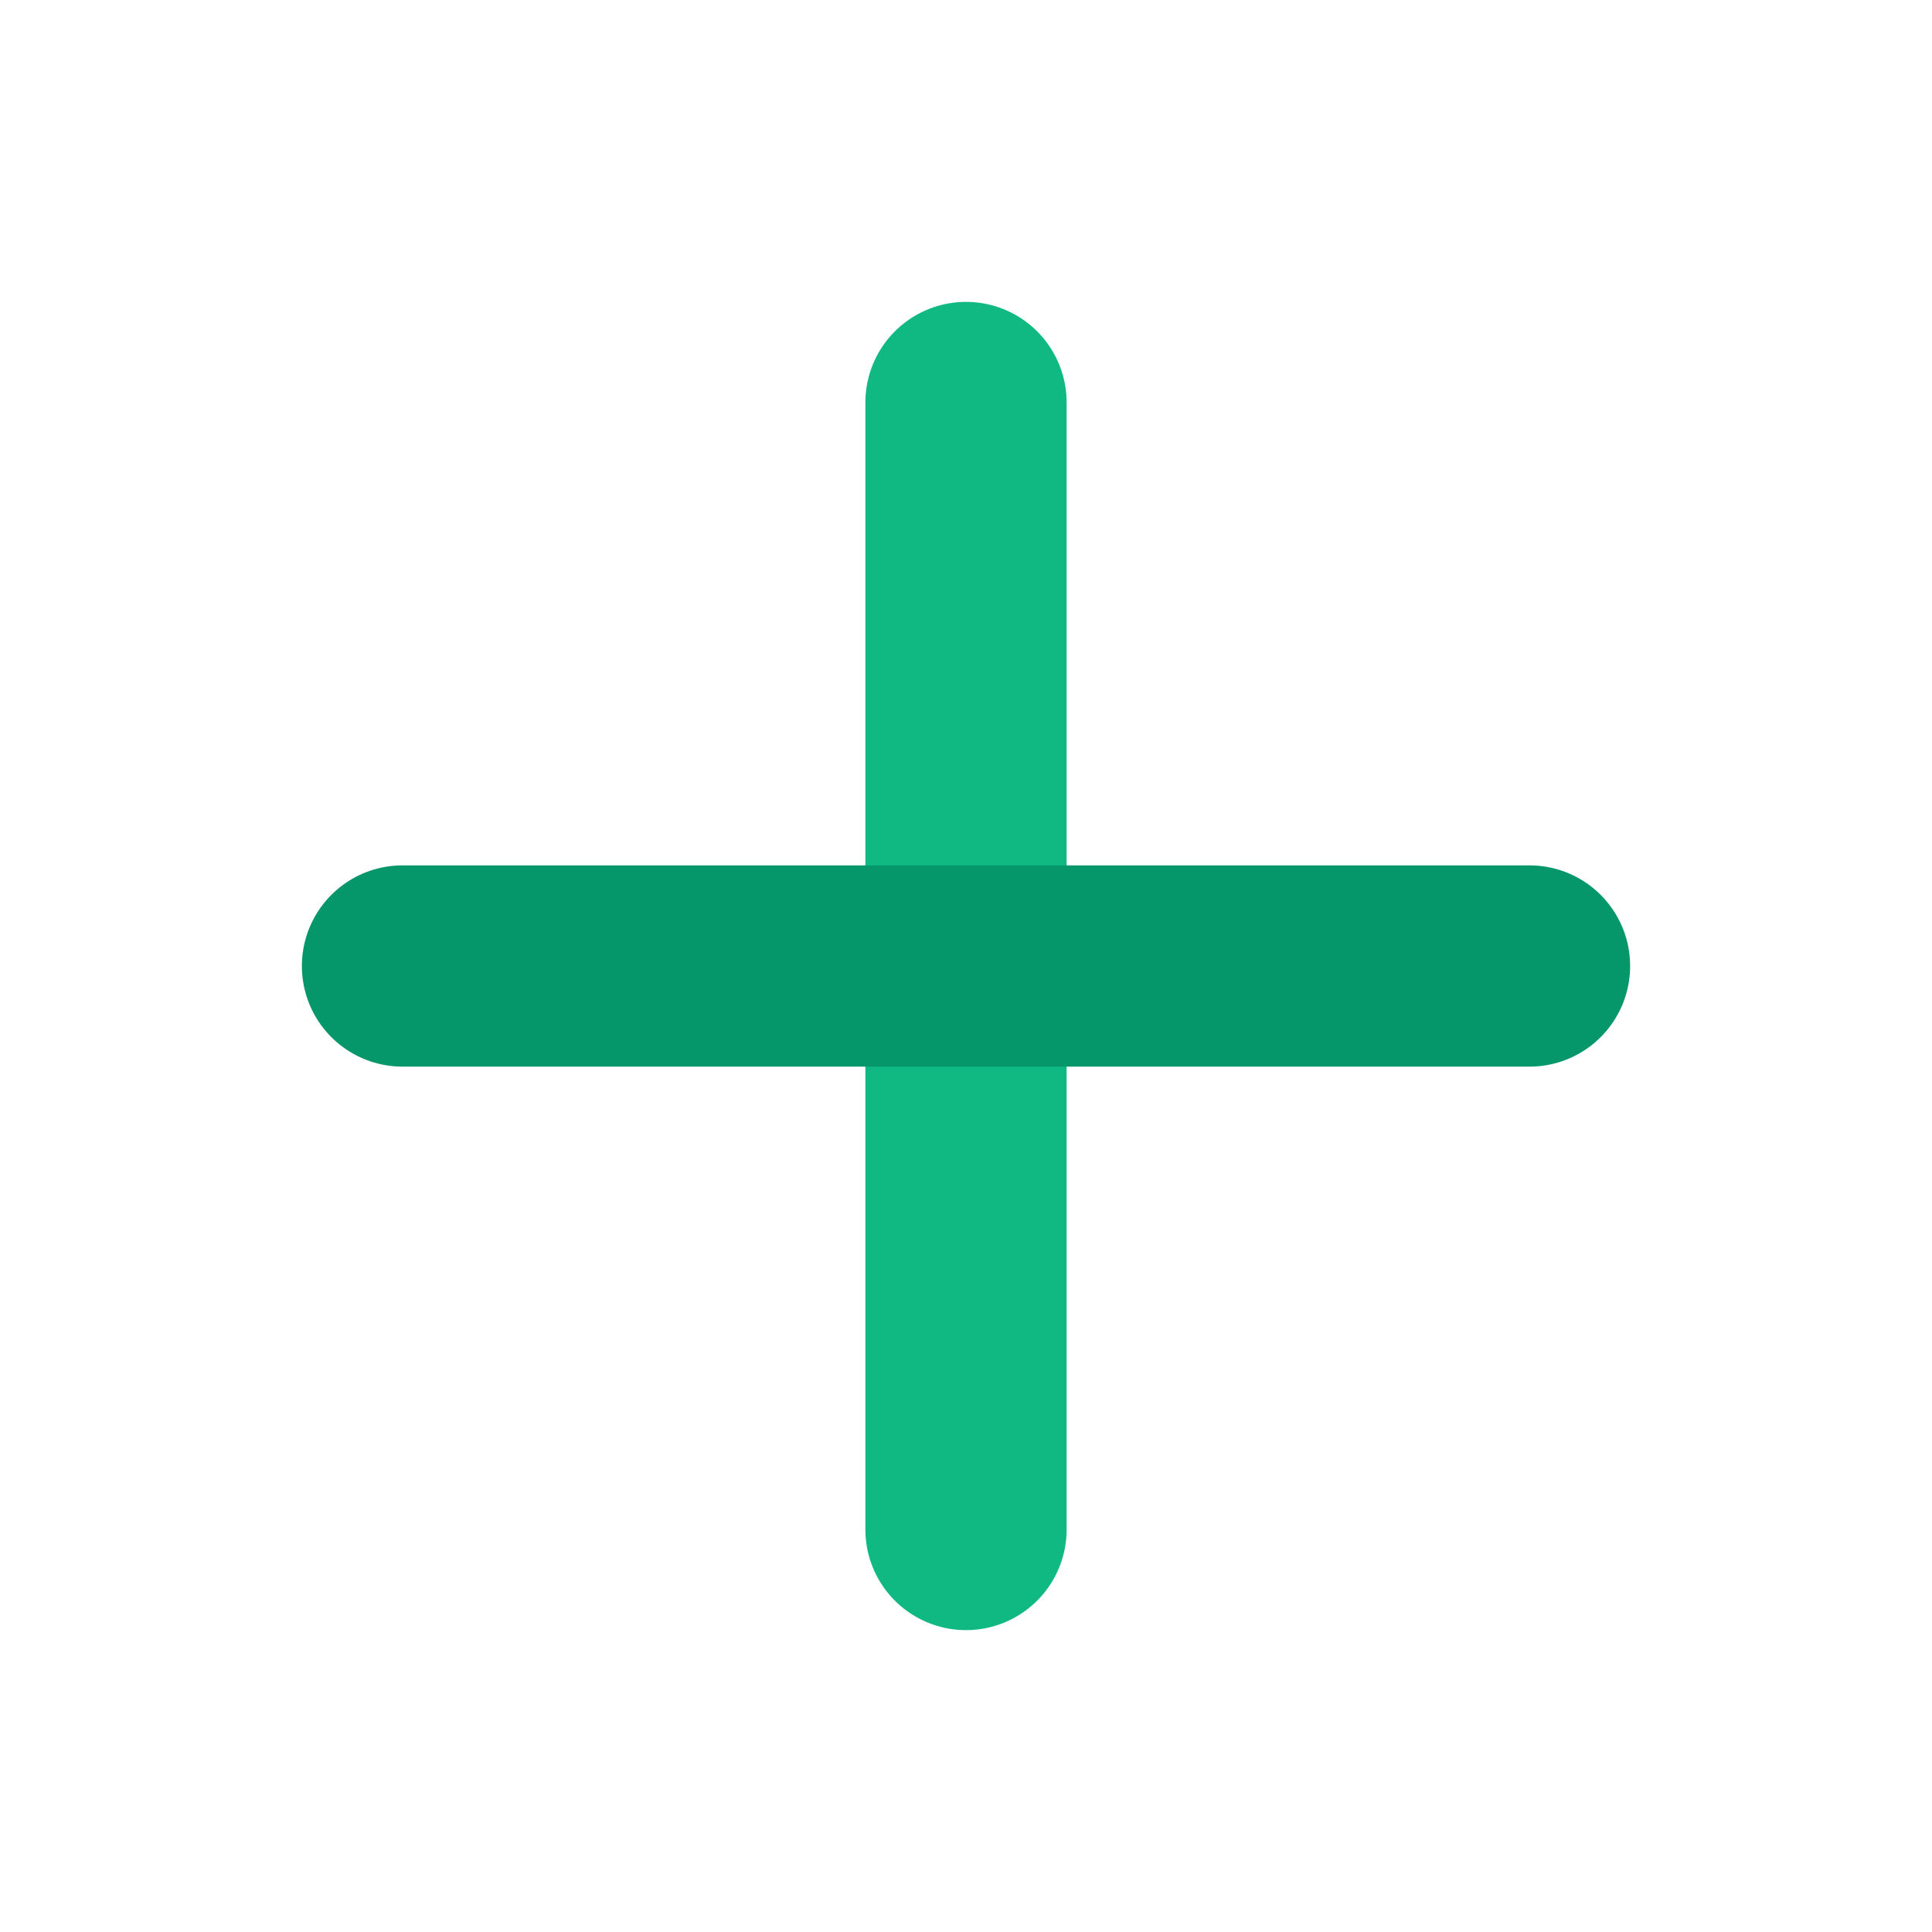
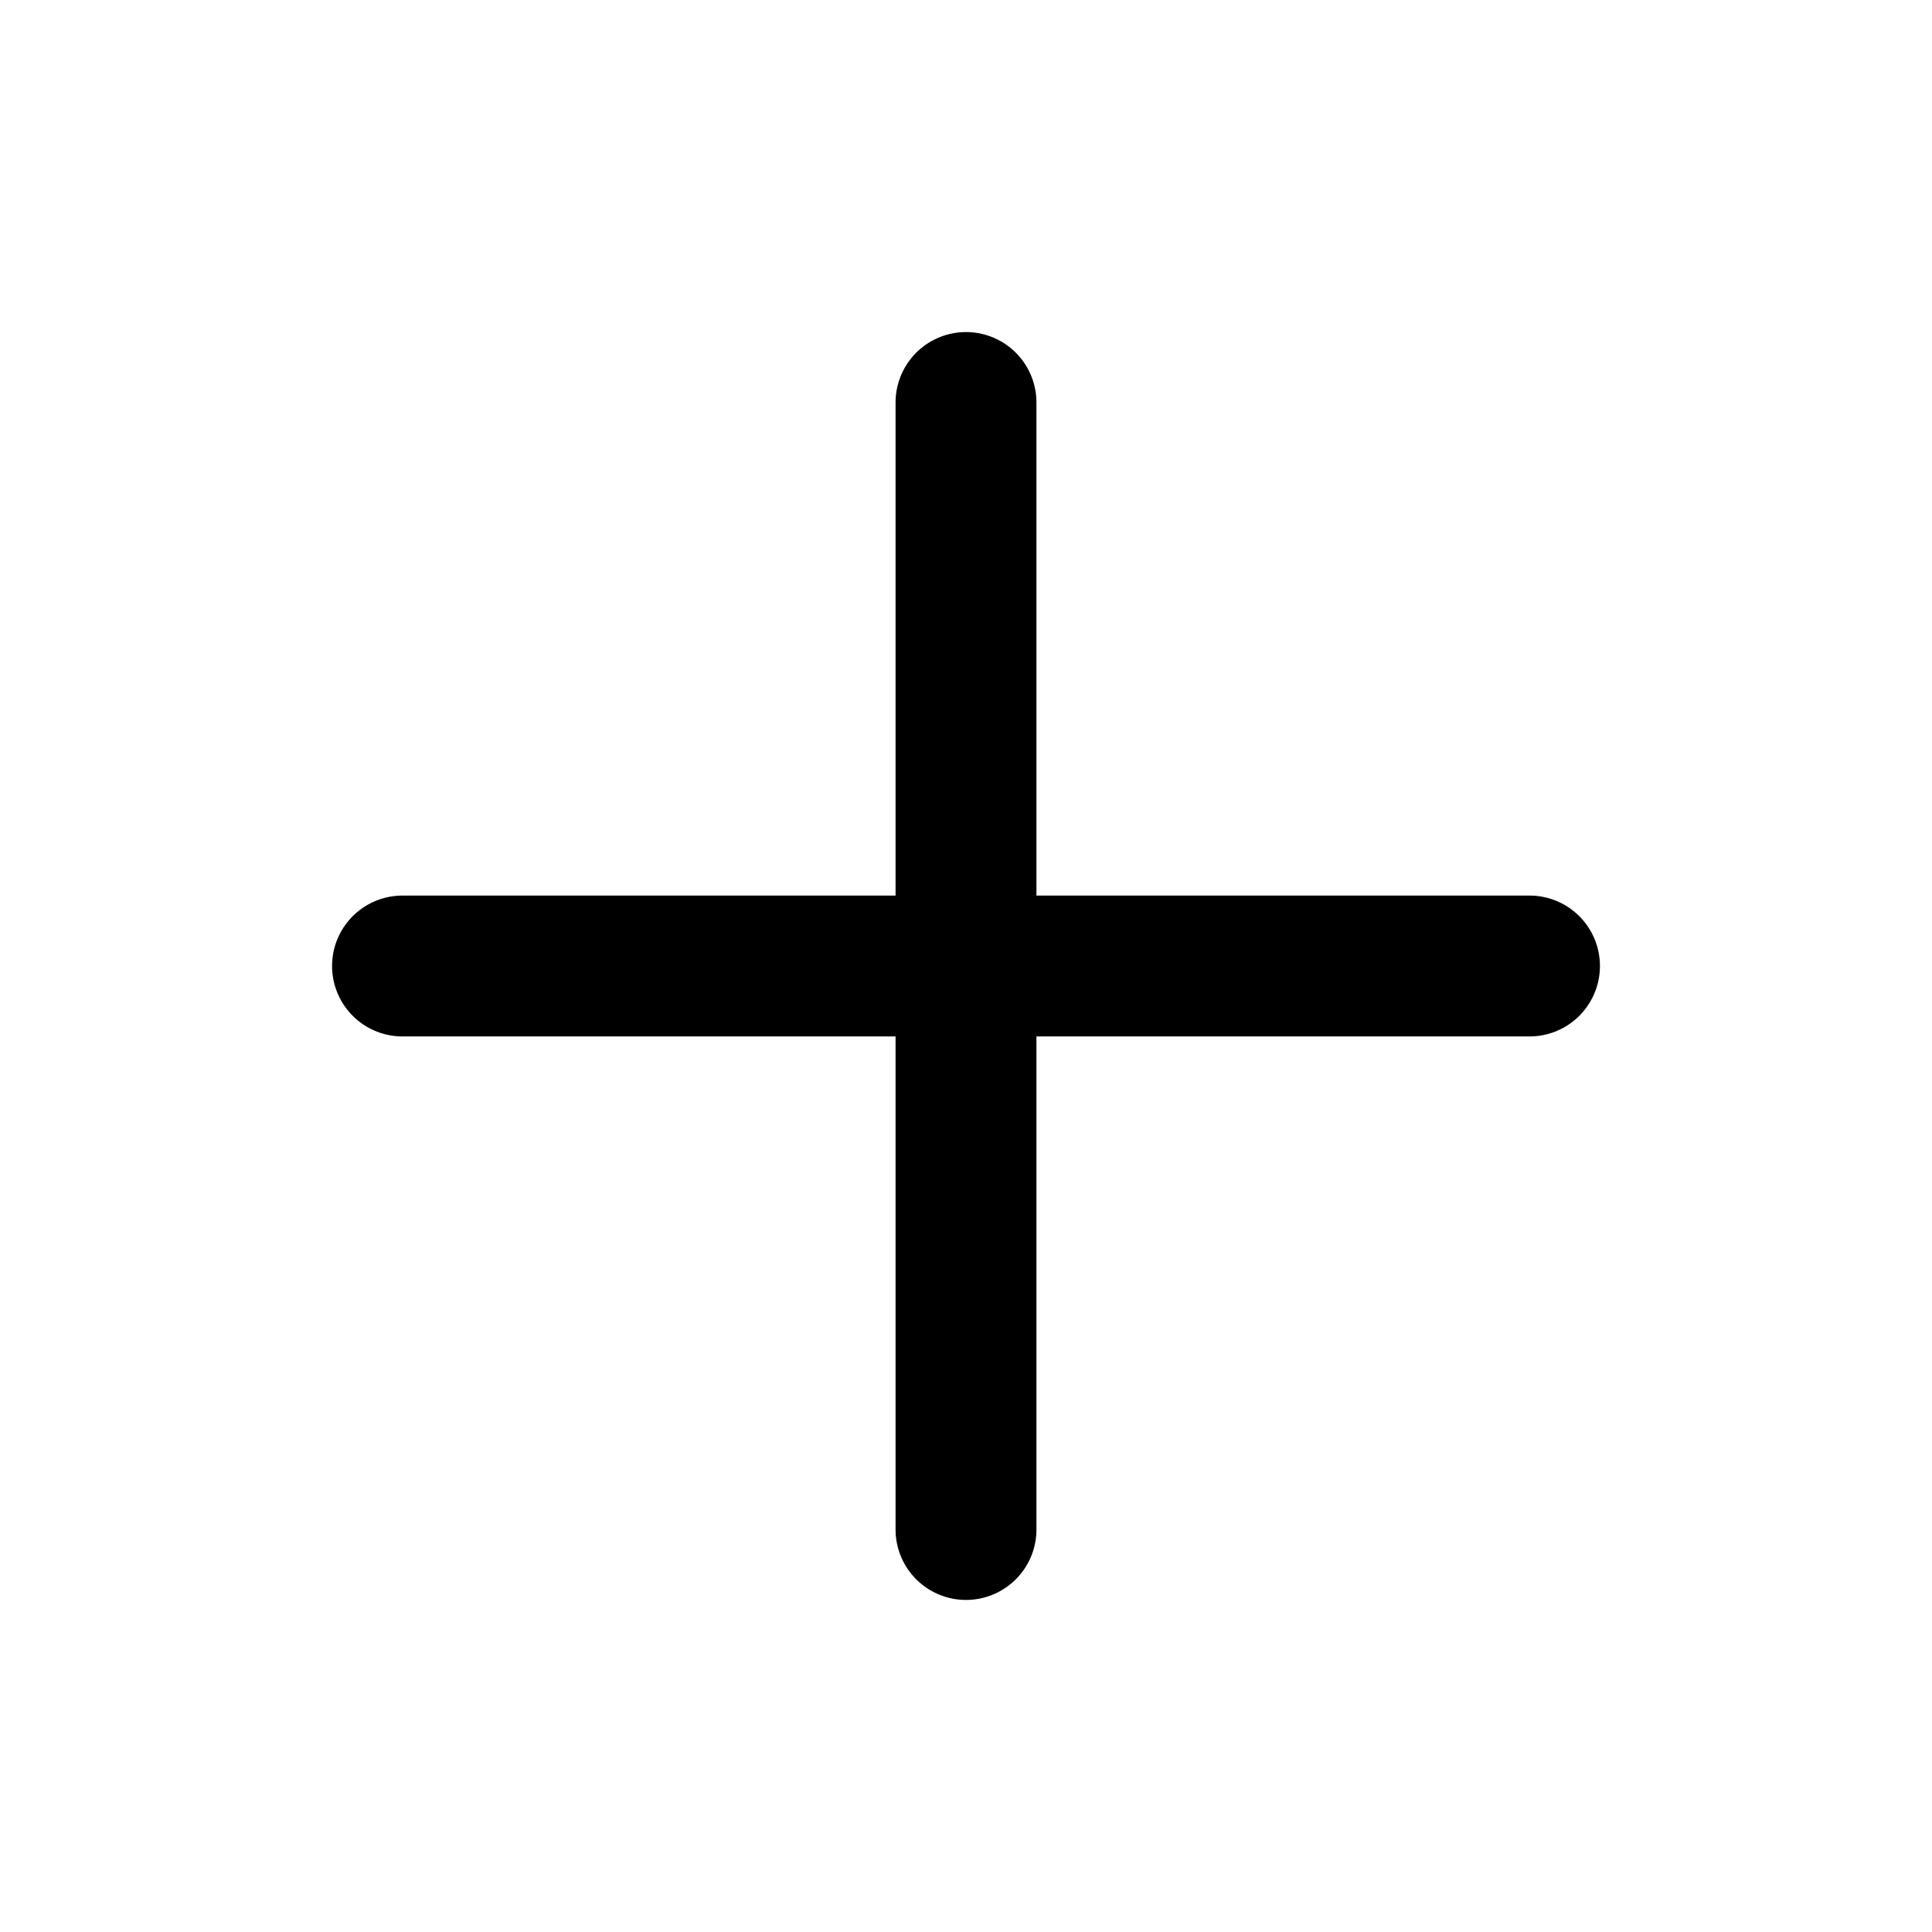
- <svg xmlns="http://www.w3.org/2000/svg" viewBox="0 0 24 24" fill="none" width="24" height="24">
-   <path d="M12 5v14" stroke="#10B981" stroke-width="2.5" stroke-linecap="round" />
-   <path d="M5 12h14" stroke="#059669" stroke-width="2.5" stroke-linecap="round" />
+ <svg xmlns="http://www.w3.org/2000/svg" viewBox="0 0 24 24" fill="none" width="24" height="24" stroke="currentColor" stroke-width="1.75" stroke-linecap="round" stroke-linejoin="round">
+   <path d="M12 5v14" />
+   <path d="M5 12h14" />
</svg>
